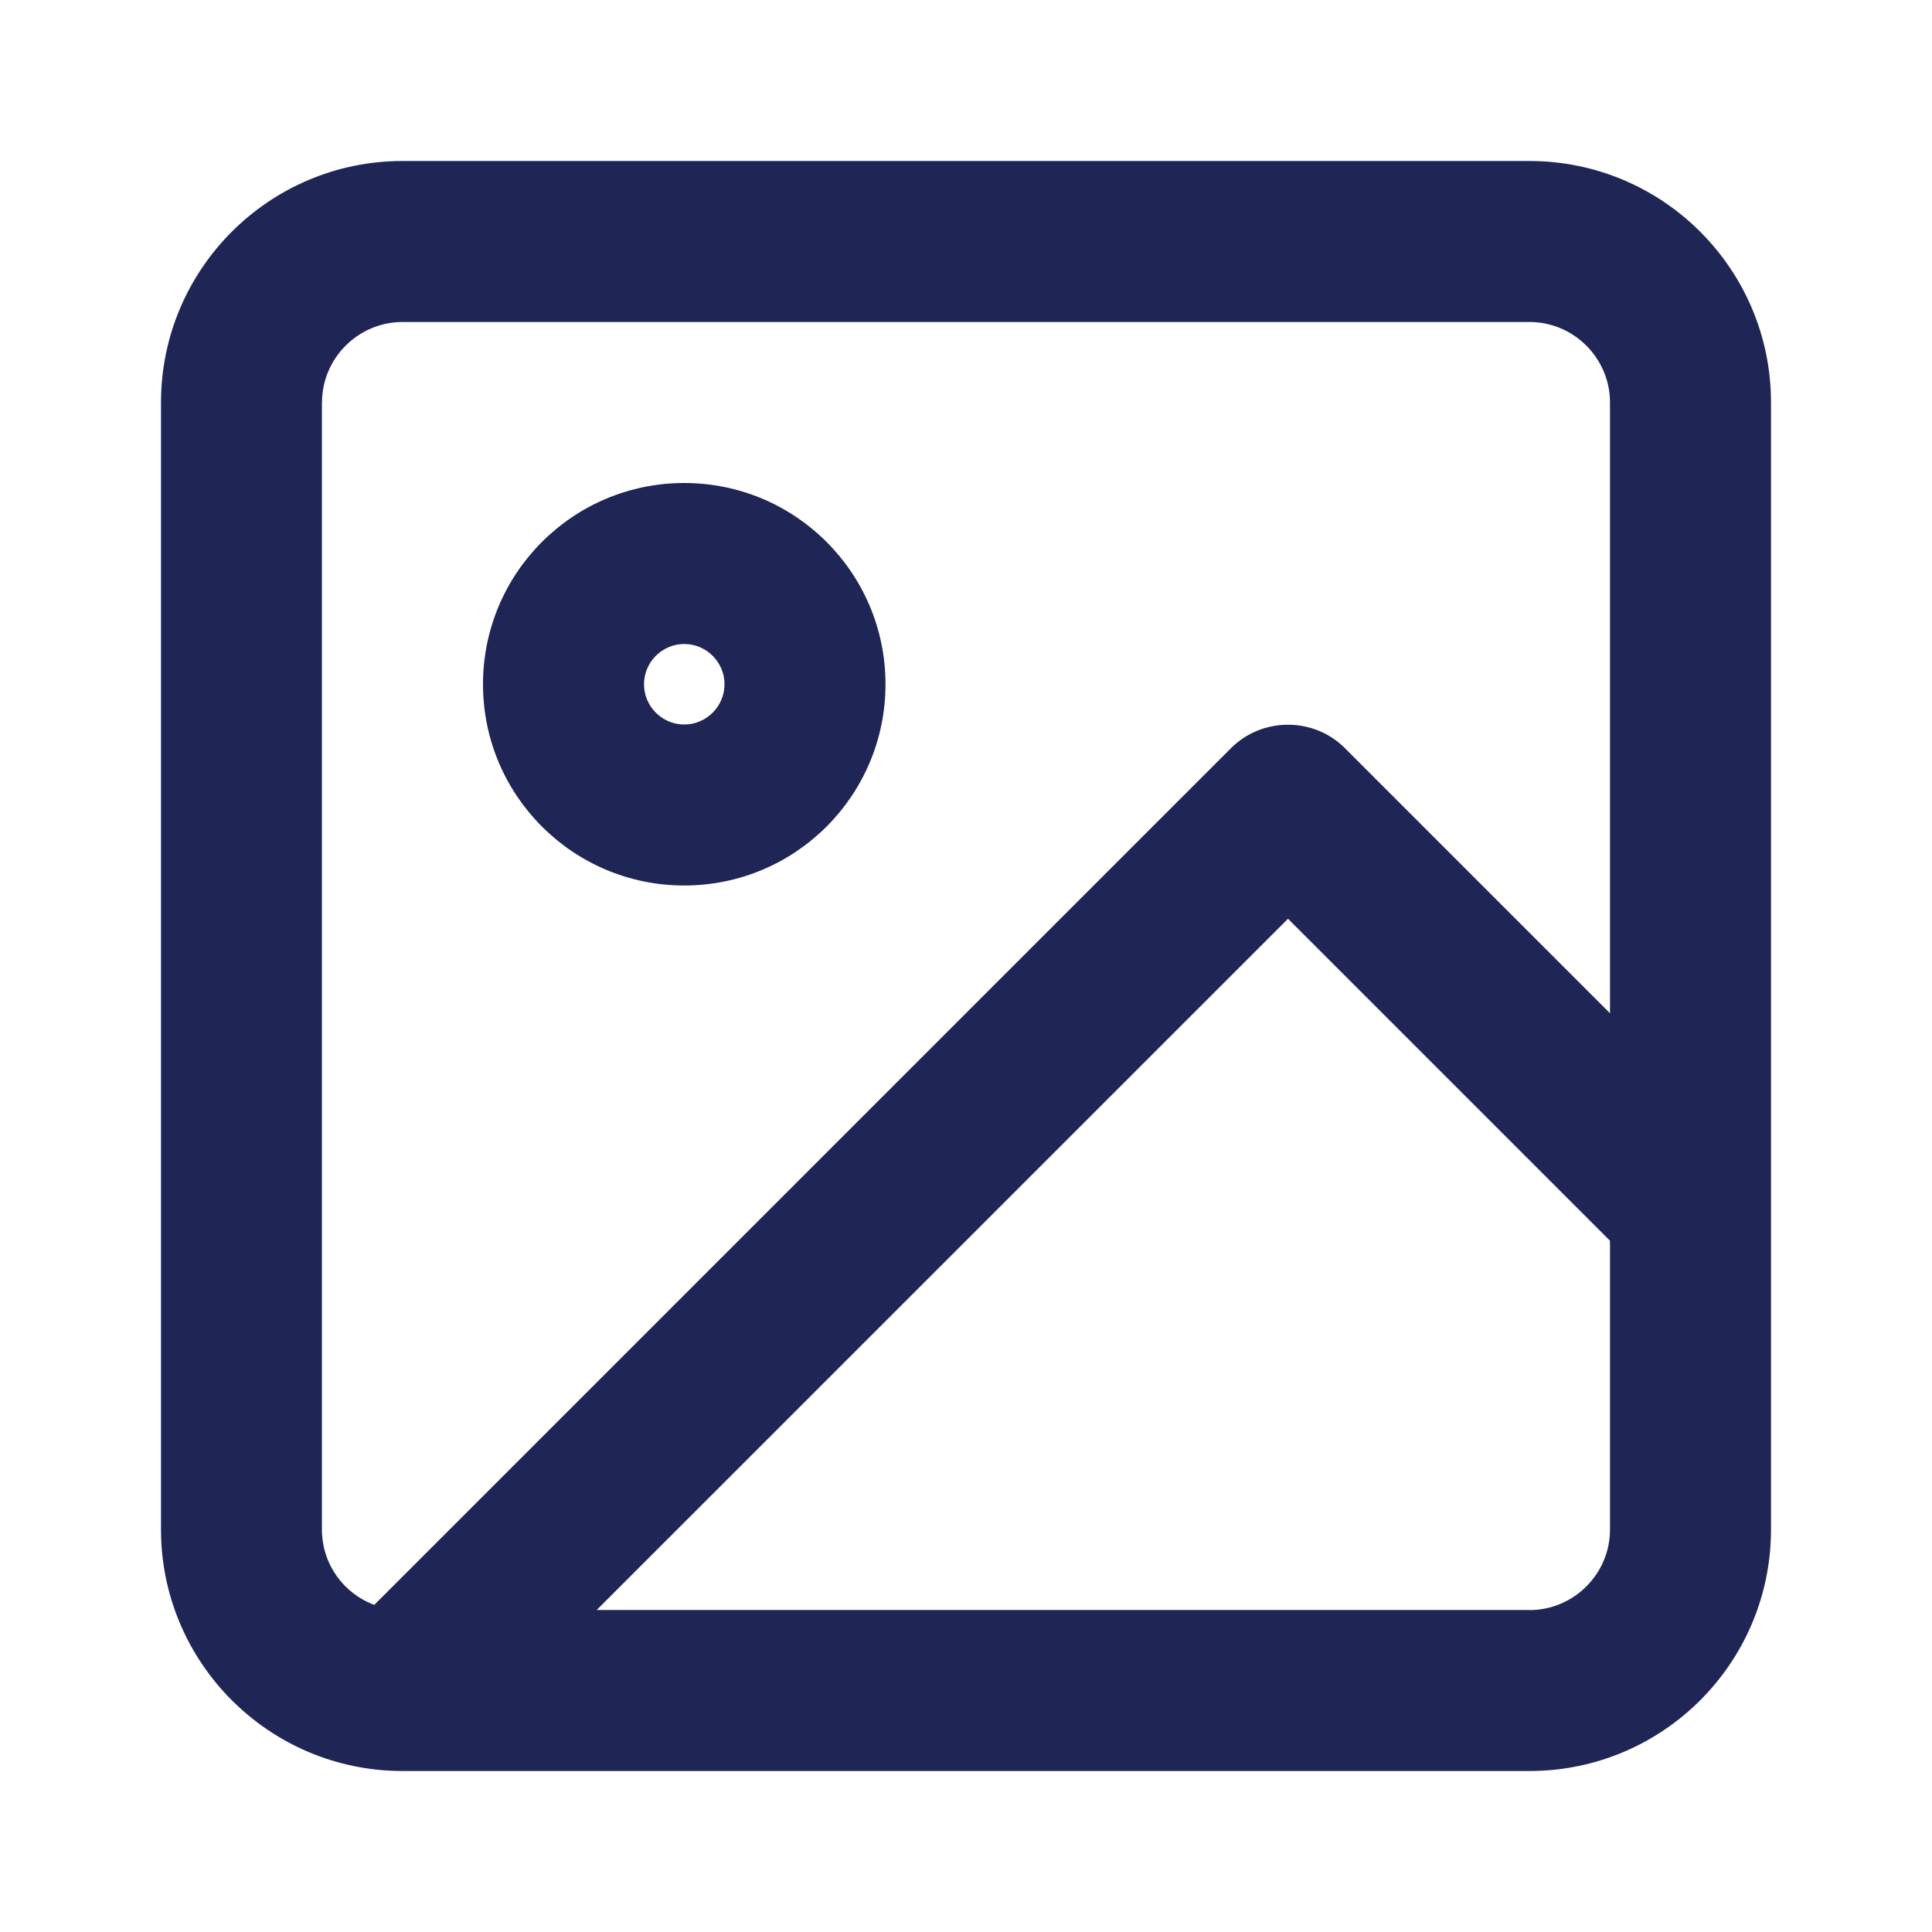
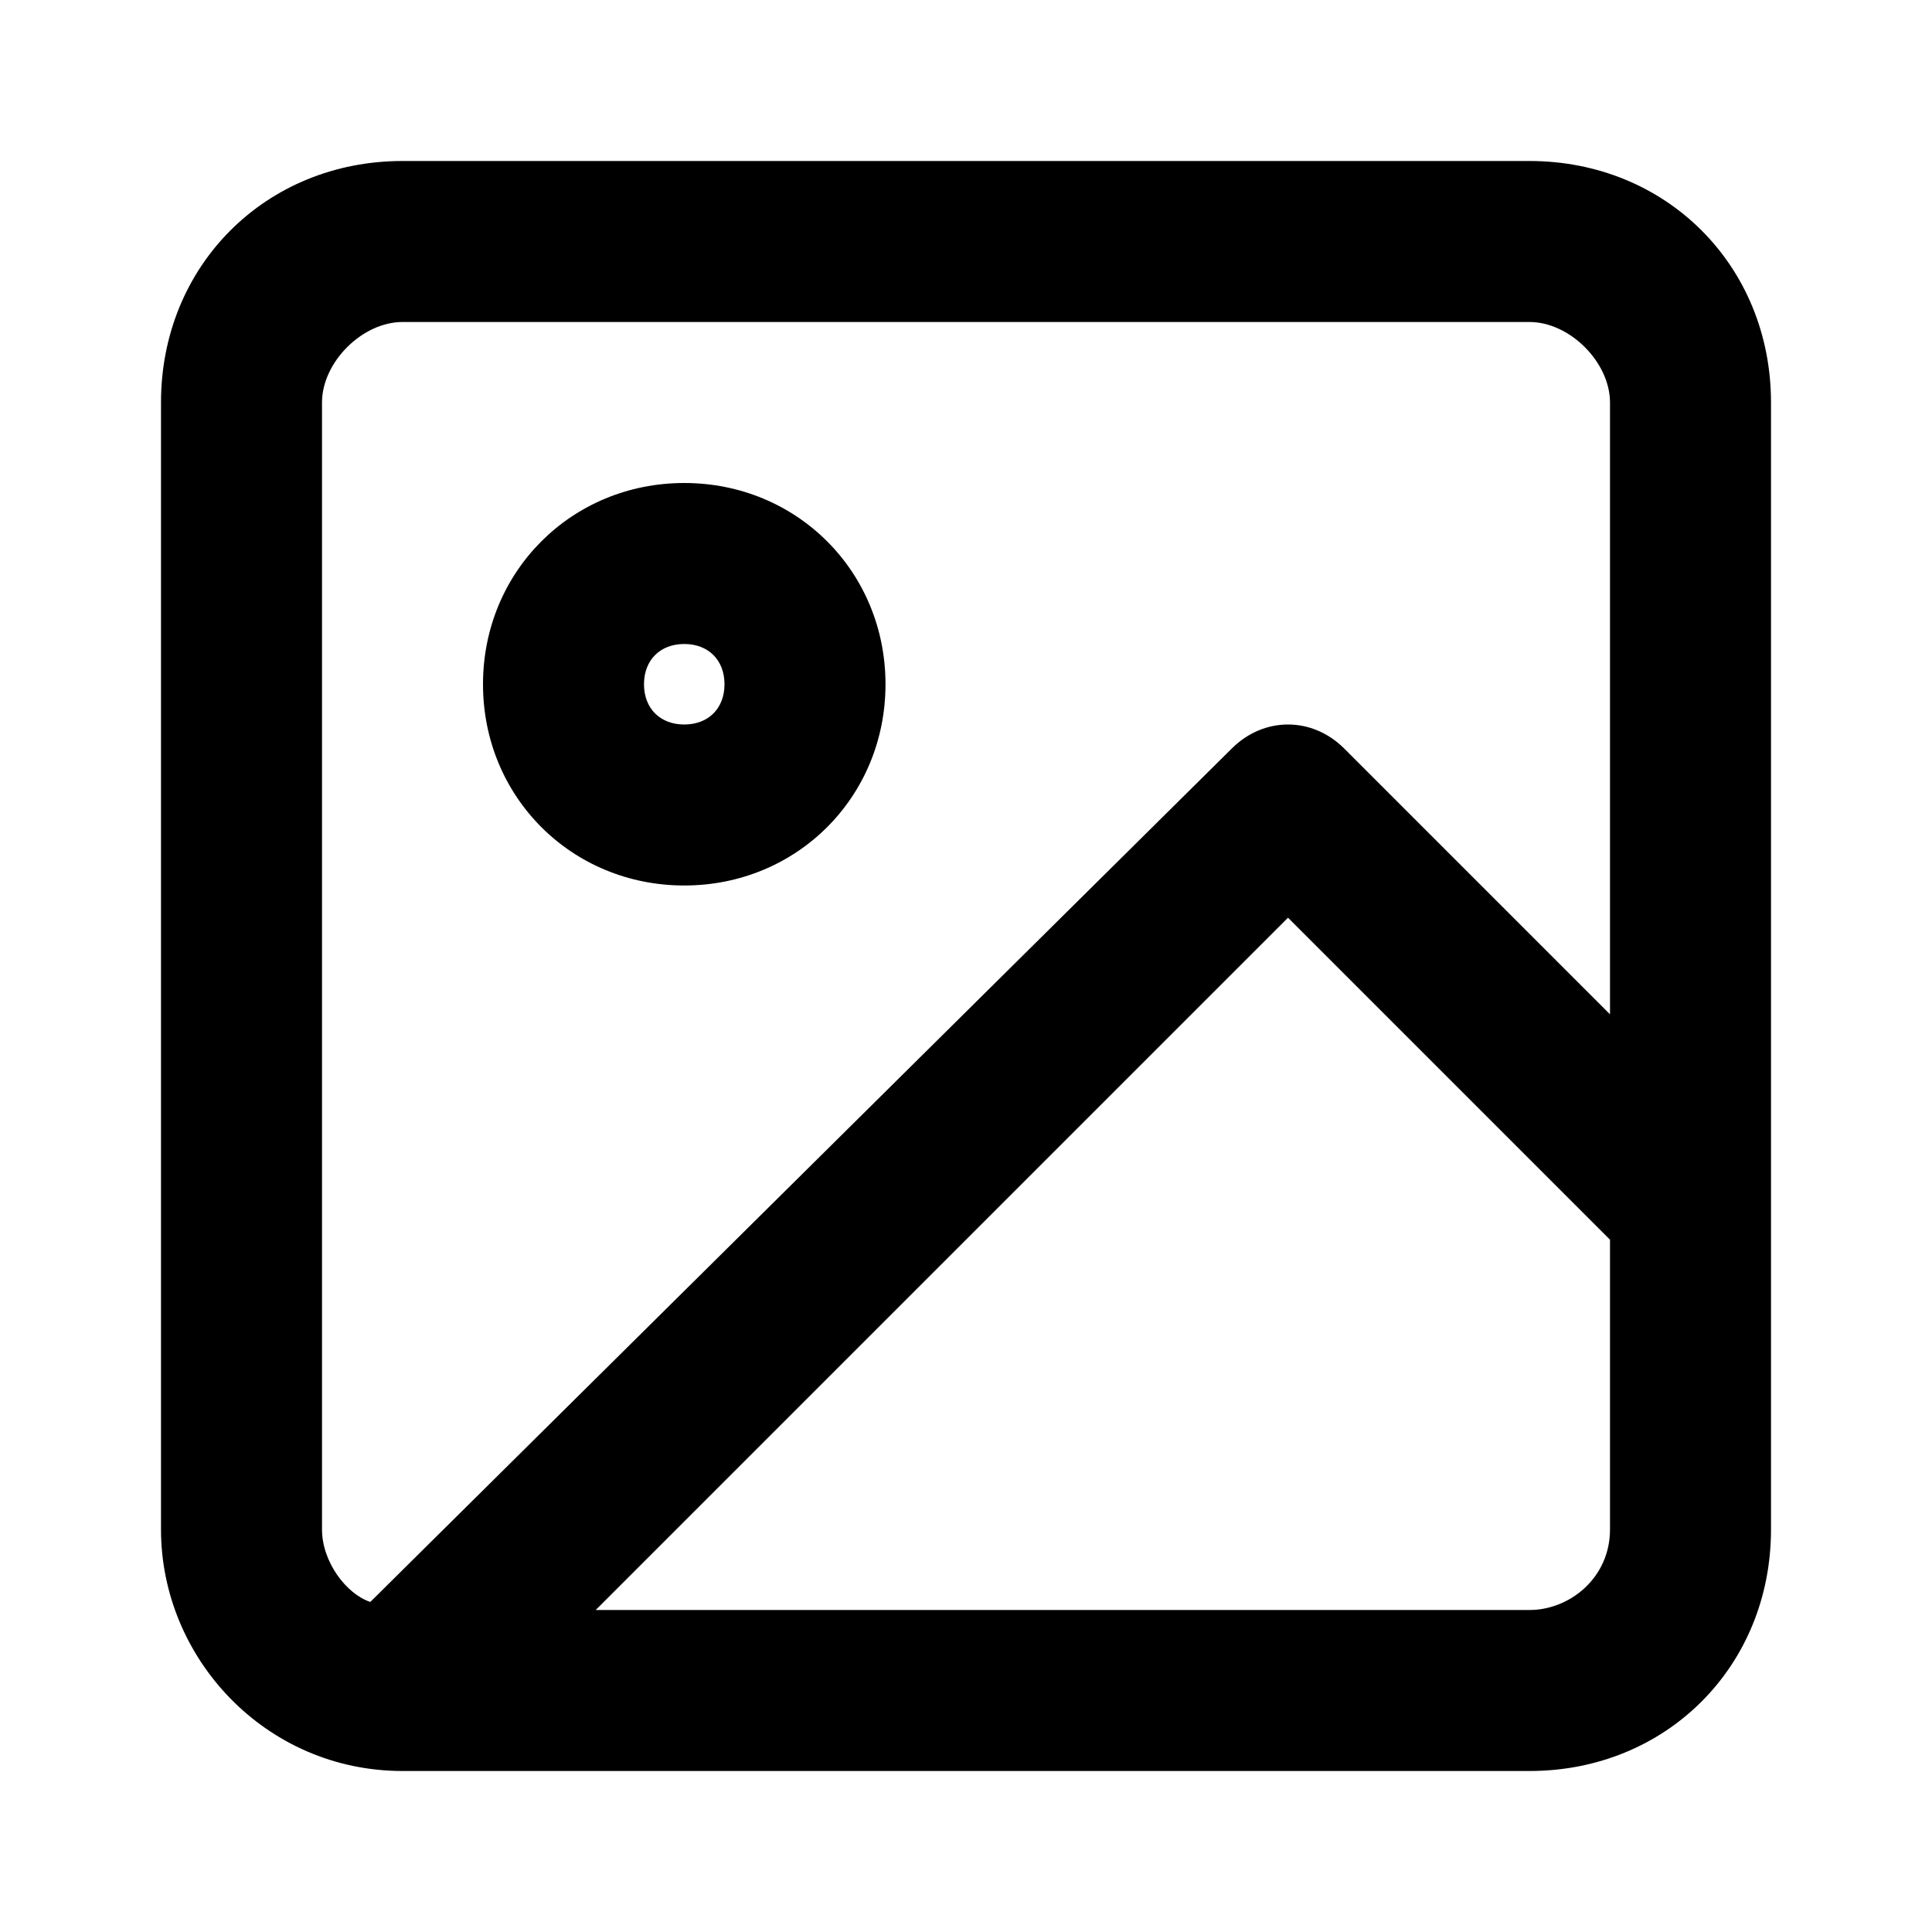
- <svg xmlns="http://www.w3.org/2000/svg" width="24px" height="24px" viewBox="0 0 24 24" version="1.1">
-   <defs />
-   <g id="Symbols" stroke="none" stroke-width="1" fill="none" fill-rule="evenodd">
-     <g id="Icon/utility/Indigo/24px/Asset-Infographic" fill="#1F2555">
-       <g id="Page-1" transform="translate(2, 2)">
-         <path d="M6.5,6 C6.775,6 7,6.225 7,6.5 C7,6.775 6.775,7 6.5,7 C6.225,7 6,6.775 6,6.5 C6,6.225 6.225,6 6.5,6 M6.5,9 C7.881,9 9,7.881 9,6.5 C9,5.119 7.881,4 6.5,4 C5.119,4 4,5.119 4,6.5 C4,7.881 5.119,9 6.5,9" id="Fill-1" />
-         <path d="M17,18 L5.412,18 L14,9.413 L18,13.413 L18,17.001 C18,17.551 17.55,18.001 17,18.001 L17,18 Z M2,3 C2,2.45 2.45,2 3,2 L17,2 C17.55,2 18,2.45 18,3 L18,10.587 L14.706,7.293 C14.319,6.906 13.681,6.906 13.293,7.293 L2.649,17.937 C2.268,17.793 1.999,17.431 1.999,16.999 L1.999,2.999 L2,3 Z M20,13 L20,3 C20,1.344 18.656,0 17,0 L3,0 C1.344,0 0,1.344 0,3 L0,17 C0,18.65 1.338,19.994 2.988,20 L3,20 L17,20 C18.656,20 20,18.656 20,17 L20,13 Z" id="Fill-3" />
-       </g>
-     </g>
-   </g>
+ <svg xmlns="http://www.w3.org/2000/svg" version="1.1" id="Layer_1" x="0px" y="0px" viewBox="0 0 24 24" enable-background="new 0 0 24 24" xml:space="preserve">
+   <path fill-rule="evenodd" clip-rule="evenodd" d="M8.5,6C7.1,6,6,7.1,6,8.5C6,9.9,7.1,11,8.5,11S11,9.9,11,8.5C11,7.1,9.9,6,8.5,6z   M8.5,9C8.2,9,8,8.8,8,8.5S8.2,8,8.5,8S9,8.2,9,8.5S8.8,9,8.5,9z M19,2H5C3.3,2,2,3.3,2,5v14c0,1.6,1.3,3,3,3h14c1.7,0,3-1.3,3-3V5  C22,3.3,20.7,2,19,2z M20,19c0,0.6-0.5,1-1,1H7.4l8.6-8.6l4,4V19z M20,12.6l-3.3-3.3c-0.4-0.4-1-0.4-1.4,0L4.6,19.9  C4.3,19.8,4,19.4,4,19V5c0-0.5,0.5-1,1-1h14c0.5,0,1,0.5,1,1V12.6z" />
</svg>
